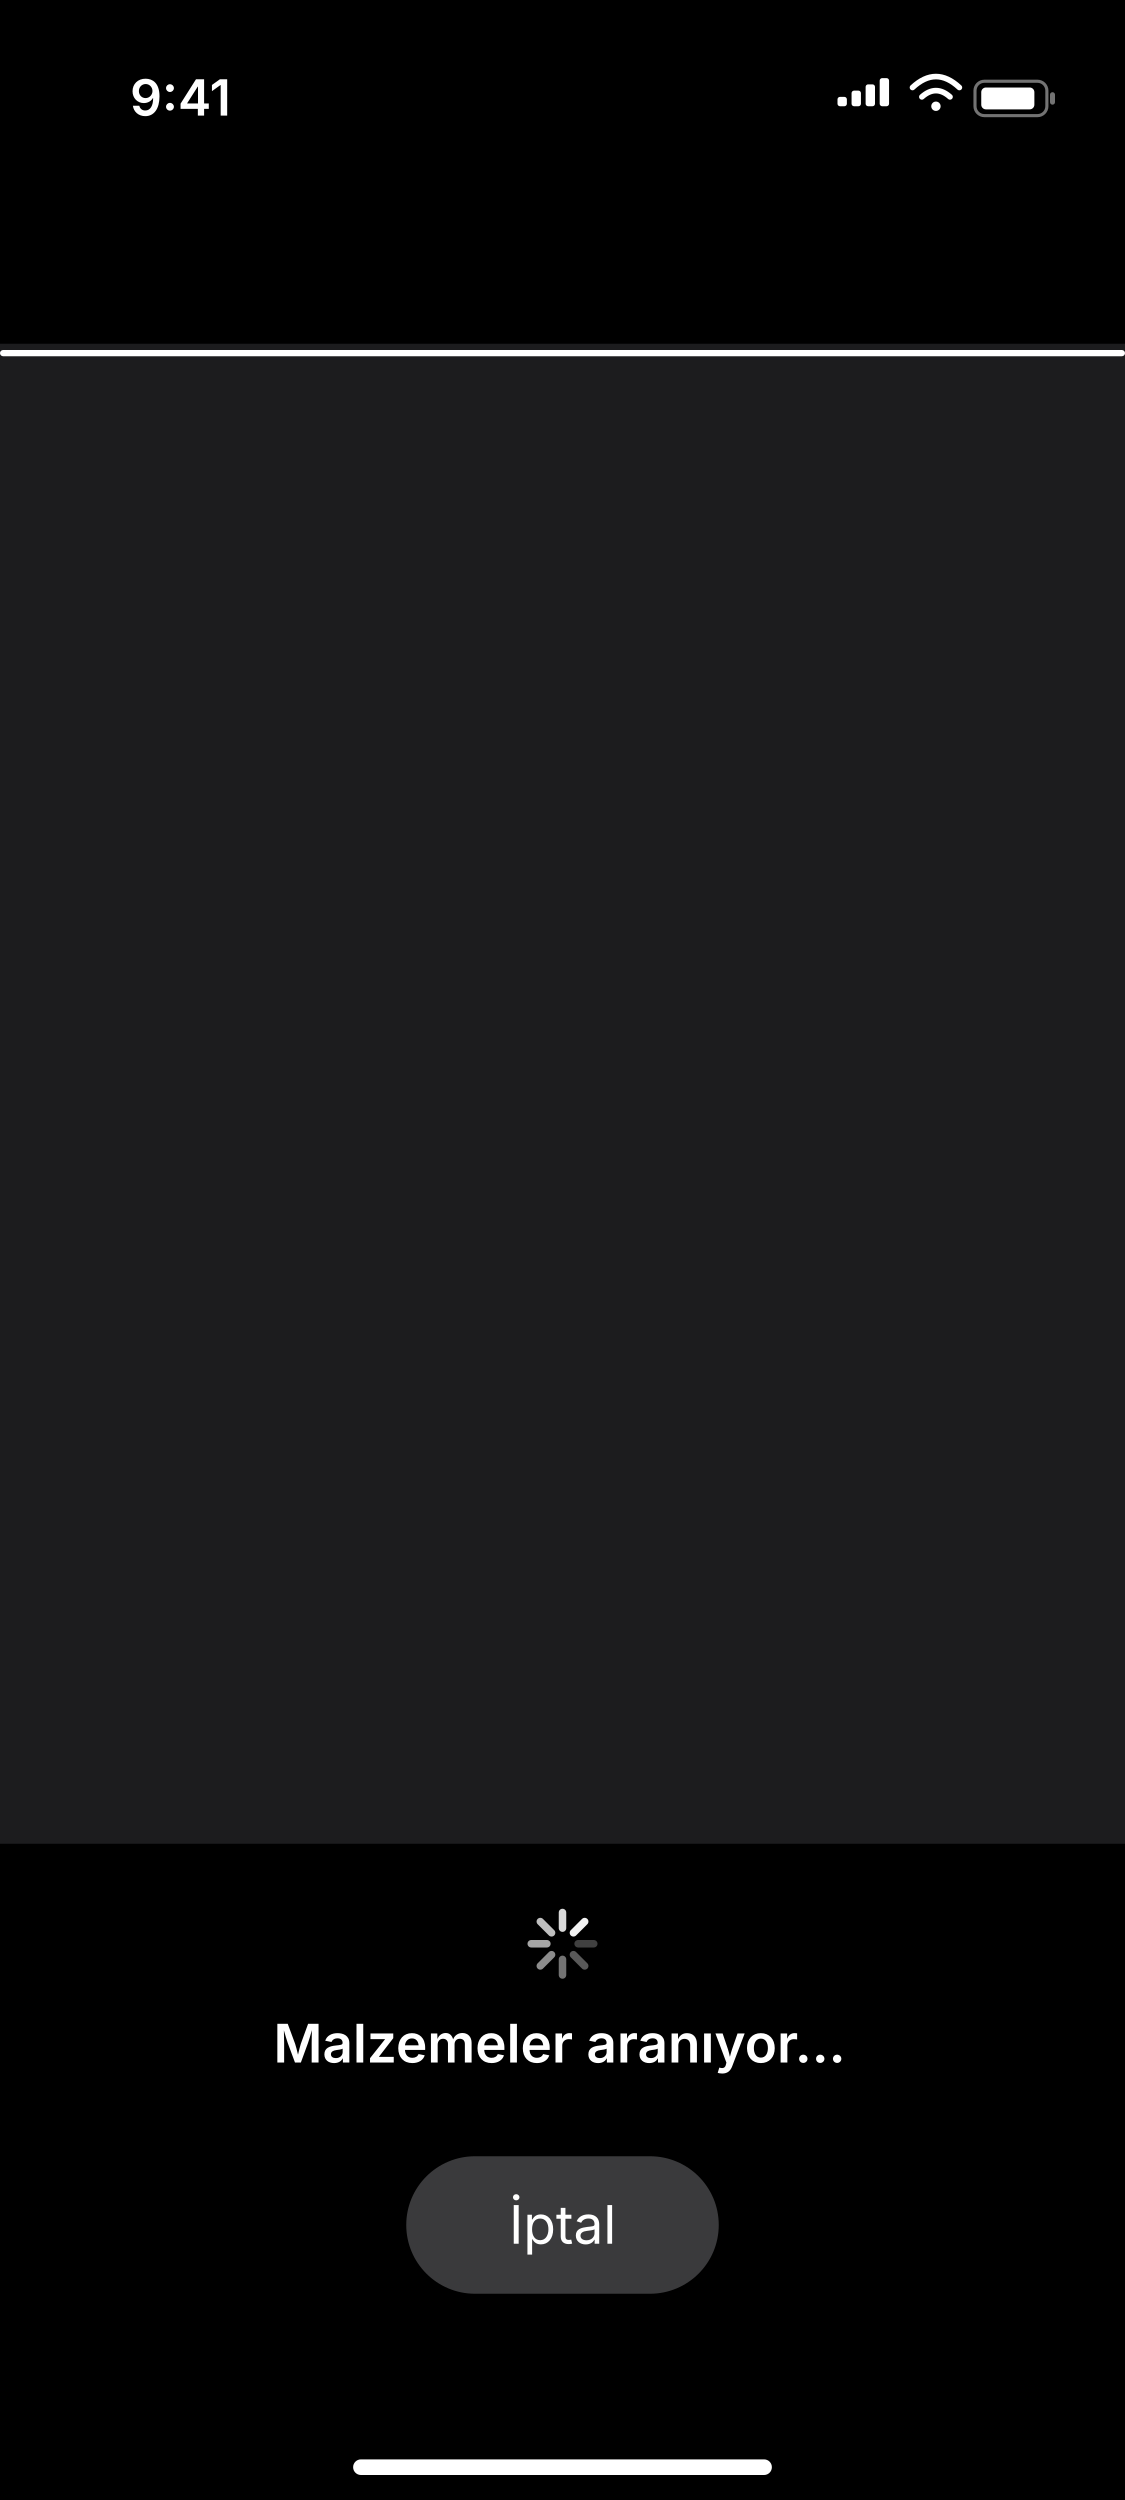
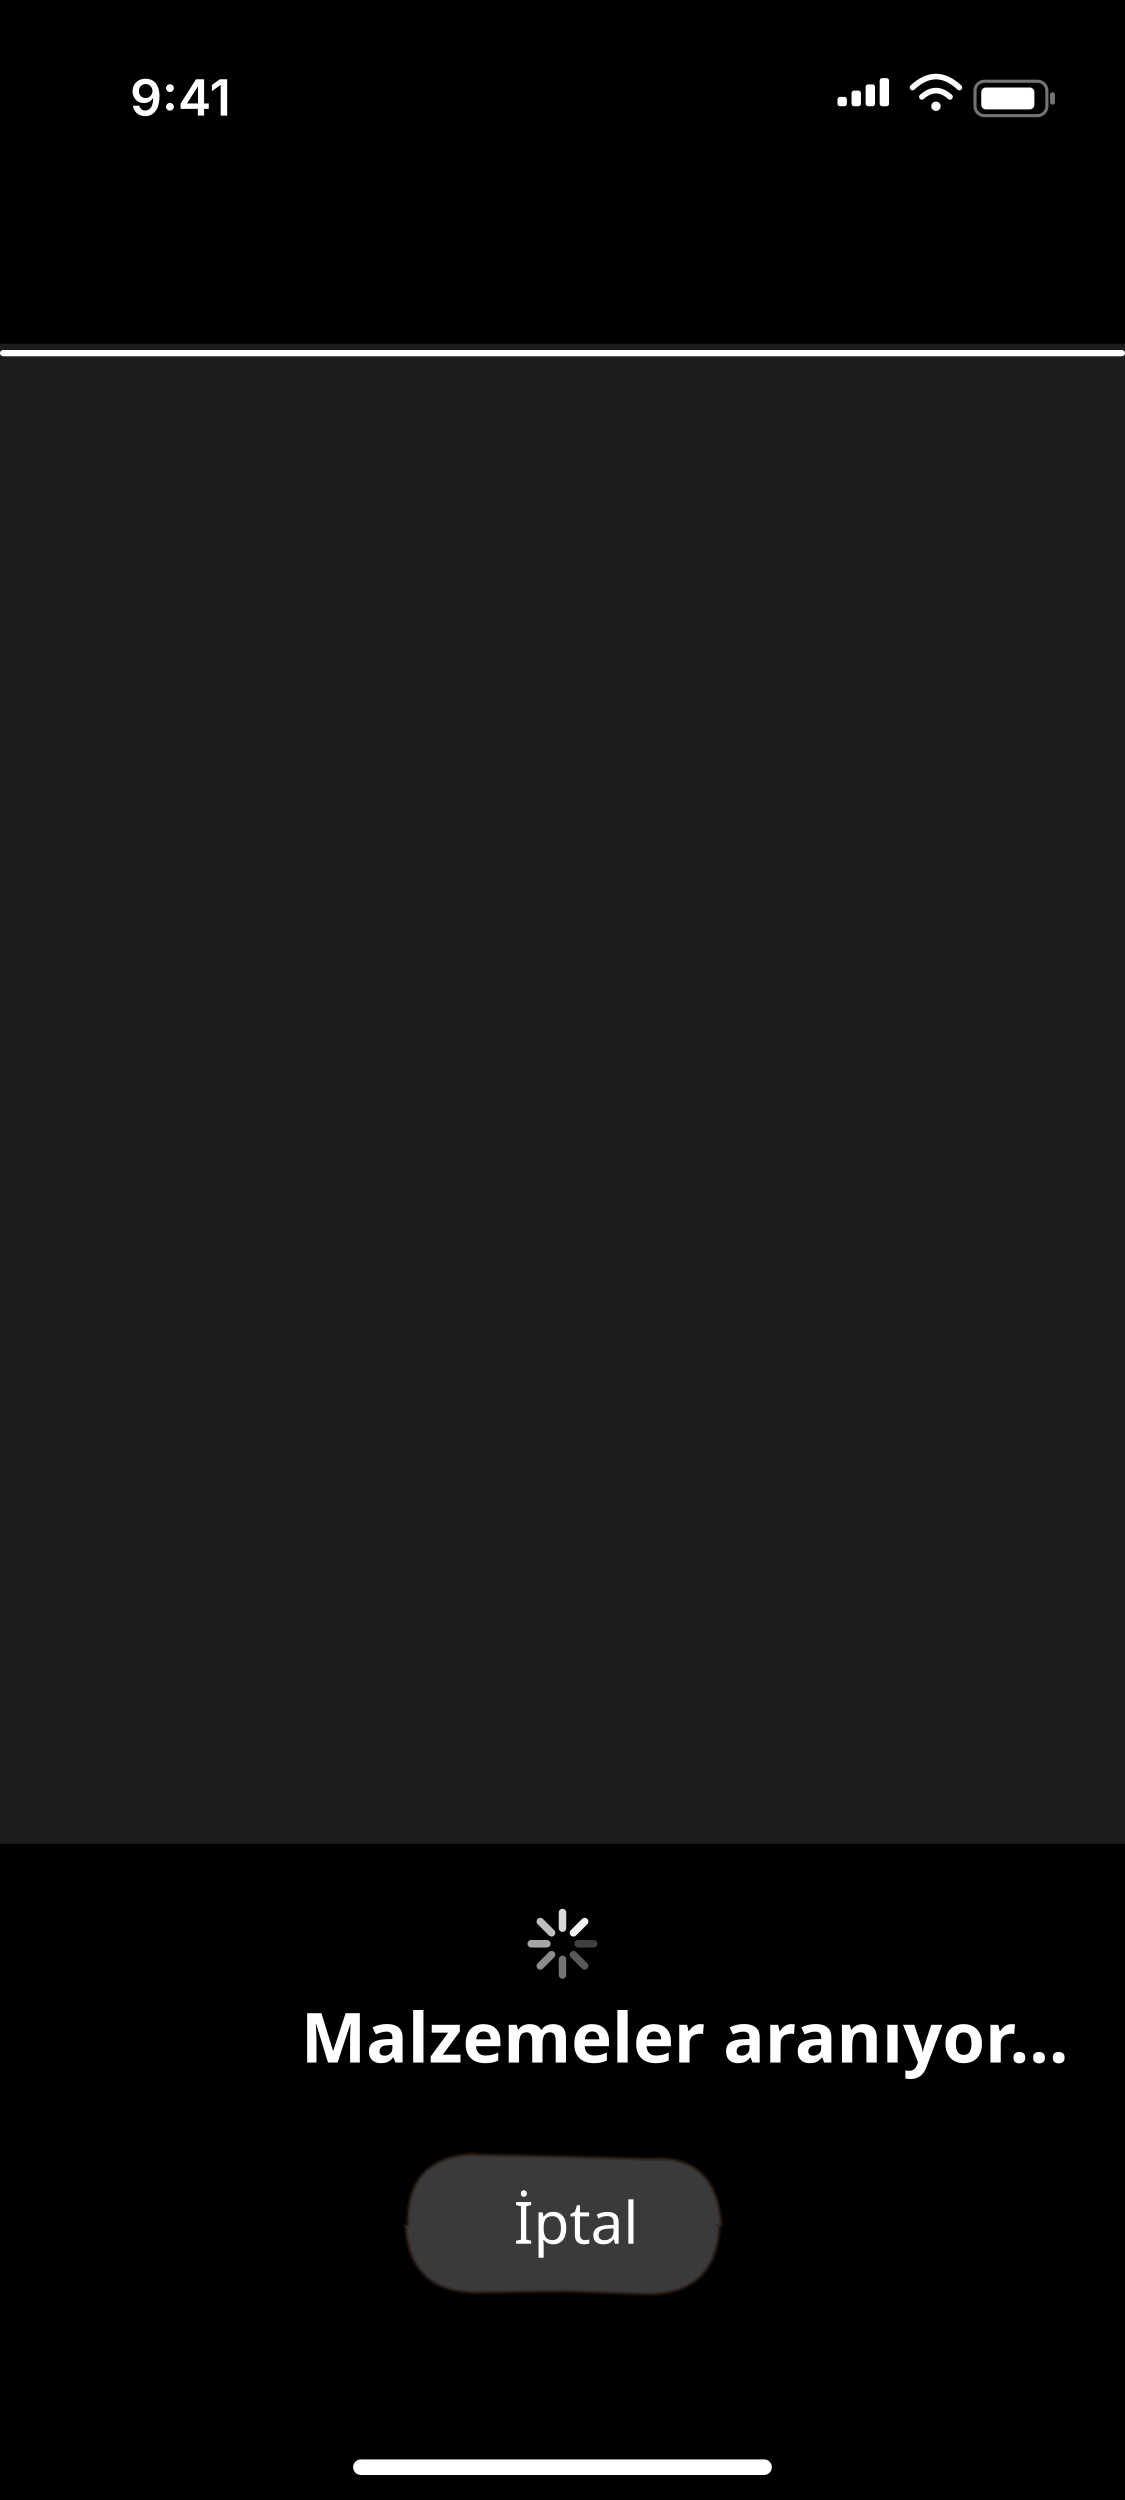
<svg xmlns="http://www.w3.org/2000/svg" width="360" height="800" viewBox="0 0 360 800">
-   <rect x="0" y="0" width="360" height="800" rx="0" fill="#F2F2F7" />
+   <rect x="0" y="0" width="360" height="800" rx="0" fill="#F7EBDD" />
+   <g id="defter-cizgileri">
+     <line x1="0" y1="196" x2="360" y2="196" stroke="#EADBC6" stroke-width="1" />
+     <line x1="0" y1="224" x2="360" y2="224" stroke="#EADBC6" stroke-width="1" />
+     <line x1="0" y1="252" x2="360" y2="252" stroke="#EADBC6" stroke-width="1" />
+     <line x1="0" y1="280" x2="360" y2="280" stroke="#EADBC6" stroke-width="1" />
+     <line x1="0" y1="308" x2="360" y2="308" stroke="#EADBC6" stroke-width="1" />
+     <line x1="0" y1="336" x2="360" y2="336" stroke="#EADBC6" stroke-width="1" />
+     <line x1="0" y1="364" x2="360" y2="364" stroke="#EADBC6" stroke-width="1" />
+     <line x1="0" y1="392" x2="360" y2="392" stroke="#EADBC6" stroke-width="1" />
+     <line x1="0" y1="420" x2="360" y2="420" stroke="#EADBC6" stroke-width="1" />
+     <line x1="0" y1="448" x2="360" y2="448" stroke="#EADBC6" stroke-width="1" />
+     <line x1="0" y1="476" x2="360" y2="476" stroke="#EADBC6" stroke-width="1" />
+     <line x1="0" y1="504" x2="360" y2="504" stroke="#EADBC6" stroke-width="1" />
+     <line x1="0" y1="532" x2="360" y2="532" stroke="#EADBC6" stroke-width="1" />
+     <line x1="0" y1="560" x2="360" y2="560" stroke="#EADBC6" stroke-width="1" />
+     <line x1="0" y1="588" x2="360" y2="588" stroke="#EADBC6" stroke-width="1" />
+     <line x1="0" y1="616" x2="360" y2="616" stroke="#EADBC6" stroke-width="1" />
+     <line x1="0" y1="644" x2="360" y2="644" stroke="#EADBC6" stroke-width="1" />
+     <line x1="0" y1="672" x2="360" y2="672" stroke="#EADBC6" stroke-width="1" />
+     <line x1="0" y1="700" x2="360" y2="700" stroke="#EADBC6" stroke-width="1" />
+     <line x1="0" y1="728" x2="360" y2="728" stroke="#EADBC6" stroke-width="1" />
+     <line x1="0" y1="756" x2="360" y2="756" stroke="#EADBC6" stroke-width="1" />
+     <line x1="0" y1="784" x2="360" y2="784" stroke="#EADBC6" stroke-width="1" />
+   </g>
  <rect x="0" y="0" width="360" height="800" rx="0" fill="#000000" />
  <g id="durum-cubugu">
    <text x="41.6" y="37" font-family="Inter" font-size="16" font-weight="600" fill="#FFFFFF">9:41</text>
    <rect x="268.0" y="31" width="3" height="3" rx="0.8" fill="#FFFFFF" />
    <rect x="272.5" y="29" width="3" height="5" rx="0.8" fill="#FFFFFF" />
    <rect x="277.0" y="27" width="3" height="7" rx="0.8" fill="#FFFFFF" />
    <rect x="281.5" y="25" width="3" height="9" rx="0.8" fill="#FFFFFF" />
    <path d="M292 28 Q299.5 21 307 28 M295 31 Q299.5 27 304 31" fill="none" stroke="#FFFFFF" stroke-width="1.8" stroke-linecap="round" />
    <circle cx="299.5" cy="34" r="1.5" fill="#FFFFFF" />
    <rect x="312" y="26" width="23" height="11" rx="3" fill="none" stroke="#FFFFFF" stroke-opacity="0.45" />
    <rect x="314" y="28" width="17" height="7" rx="1.5" fill="#FFFFFF" />
    <rect x="336" y="29.5" width="1.6" height="4" rx="0.8" fill="#FFFFFF" fill-opacity="0.45" />
  </g>
  <rect id="kamera-onizleme" x="0" y="110" width="360" height="480" rx="0" fill="#1C1C1E" />
  <rect id="tarama-cizgisi" x="0" y="112" width="360" height="2" rx="1" fill="#FFFFFF" />
  <g id="etkinlik-gostergesi">
    <line x1="185.0" y1="622.0" x2="190.0" y2="622.0" stroke="#FFFFFF" stroke-width="2.4" stroke-linecap="round" stroke-opacity="0.25" />
    <line x1="183.5" y1="625.5" x2="187.1" y2="629.1" stroke="#FFFFFF" stroke-width="2.4" stroke-linecap="round" stroke-opacity="0.35" />
    <line x1="180.0" y1="627.0" x2="180.0" y2="632.0" stroke="#FFFFFF" stroke-width="2.4" stroke-linecap="round" stroke-opacity="0.45" />
    <line x1="176.5" y1="625.5" x2="172.9" y2="629.1" stroke="#FFFFFF" stroke-width="2.4" stroke-linecap="round" stroke-opacity="0.55" />
    <line x1="175.0" y1="622.0" x2="170.0" y2="622.0" stroke="#FFFFFF" stroke-width="2.4" stroke-linecap="round" stroke-opacity="0.65" />
    <line x1="176.5" y1="618.5" x2="172.9" y2="614.9" stroke="#FFFFFF" stroke-width="2.4" stroke-linecap="round" stroke-opacity="0.75" />
    <line x1="180.0" y1="617.0" x2="180.0" y2="612.0" stroke="#FFFFFF" stroke-width="2.4" stroke-linecap="round" stroke-opacity="0.85" />
    <line x1="183.5" y1="618.5" x2="187.1" y2="614.9" stroke="#FFFFFF" stroke-width="2.4" stroke-linecap="round" stroke-opacity="0.95" />
  </g>
-   <text x="87.5" y="660" font-family="Inter" font-size="17" font-weight="600" fill="#FFFFFF">Malzemeler aranıyor…</text>
+   <text x="96.3" y="660" font-family="Caveat" font-size="22.1" font-weight="700" fill="#FFFFFF">Malzemeler aranıyor…</text>
  <g id="btn-iptal">
-     <rect x="130" y="690" width="100" height="44" rx="22" fill="#3A3A3C" />
-     <text x="162.9" y="718" font-family="Inter" font-size="17" font-weight="400" fill="#FFFFFF">İptal</text>
+     <path d="M152.0 689.5 L180.0 690.1 L208.0 690.9 Q229.2 689.3 230.8 712.0 L229.5 712.0 L230.3 712.0 Q229.2 733.7 208.0 734.1 L180.0 733.2 L152.0 733.6 Q130.9 733.3 129.8 712.0 L129.7 712.0 L130.5 712.0 Q130.0 690.1 152.0 689.3Z" fill="#3A3A3C" stroke="#2B1D14" stroke-opacity="0.55" stroke-width="1.2" stroke-linejoin="round" />
+     <text x="164.4" y="718" font-family="Patrick Hand" font-size="18.7" font-weight="400" fill="#FFFFFF">İptal</text>
  </g>
  <rect id="ana-ekran-cubugu" x="113" y="787" width="134" height="5" rx="2.5" fill="#FFFFFF" />
</svg>
